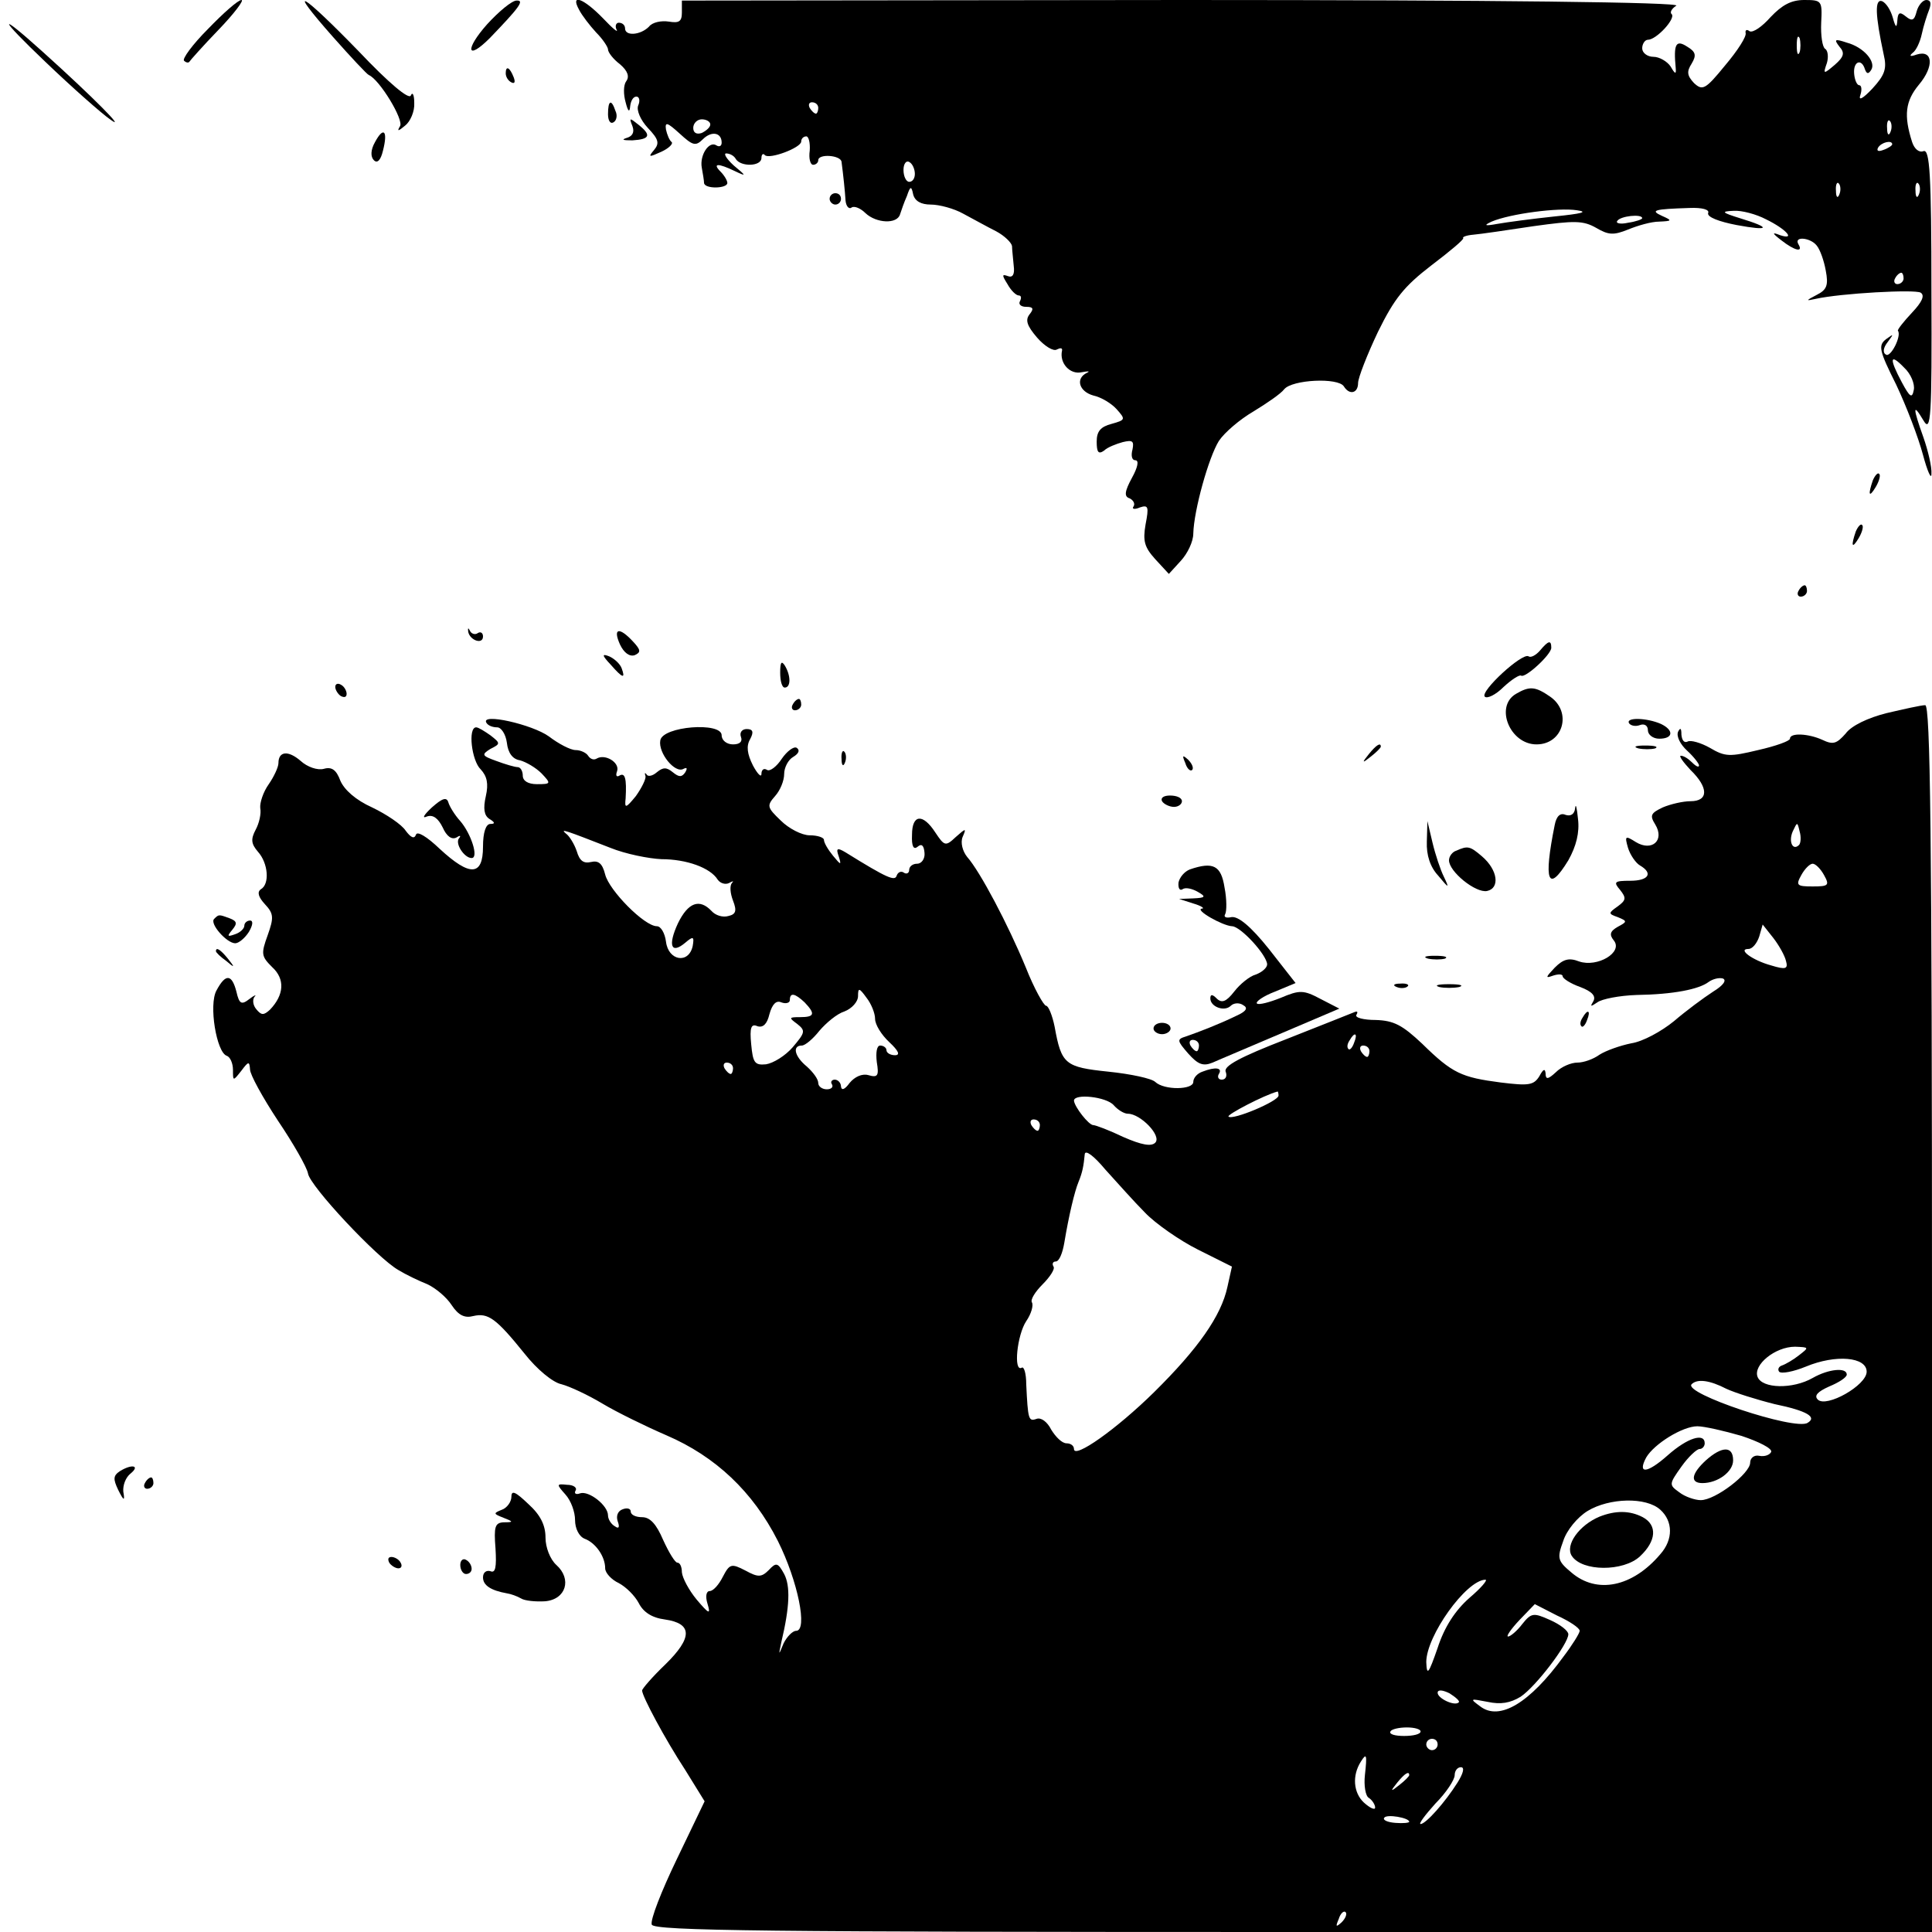
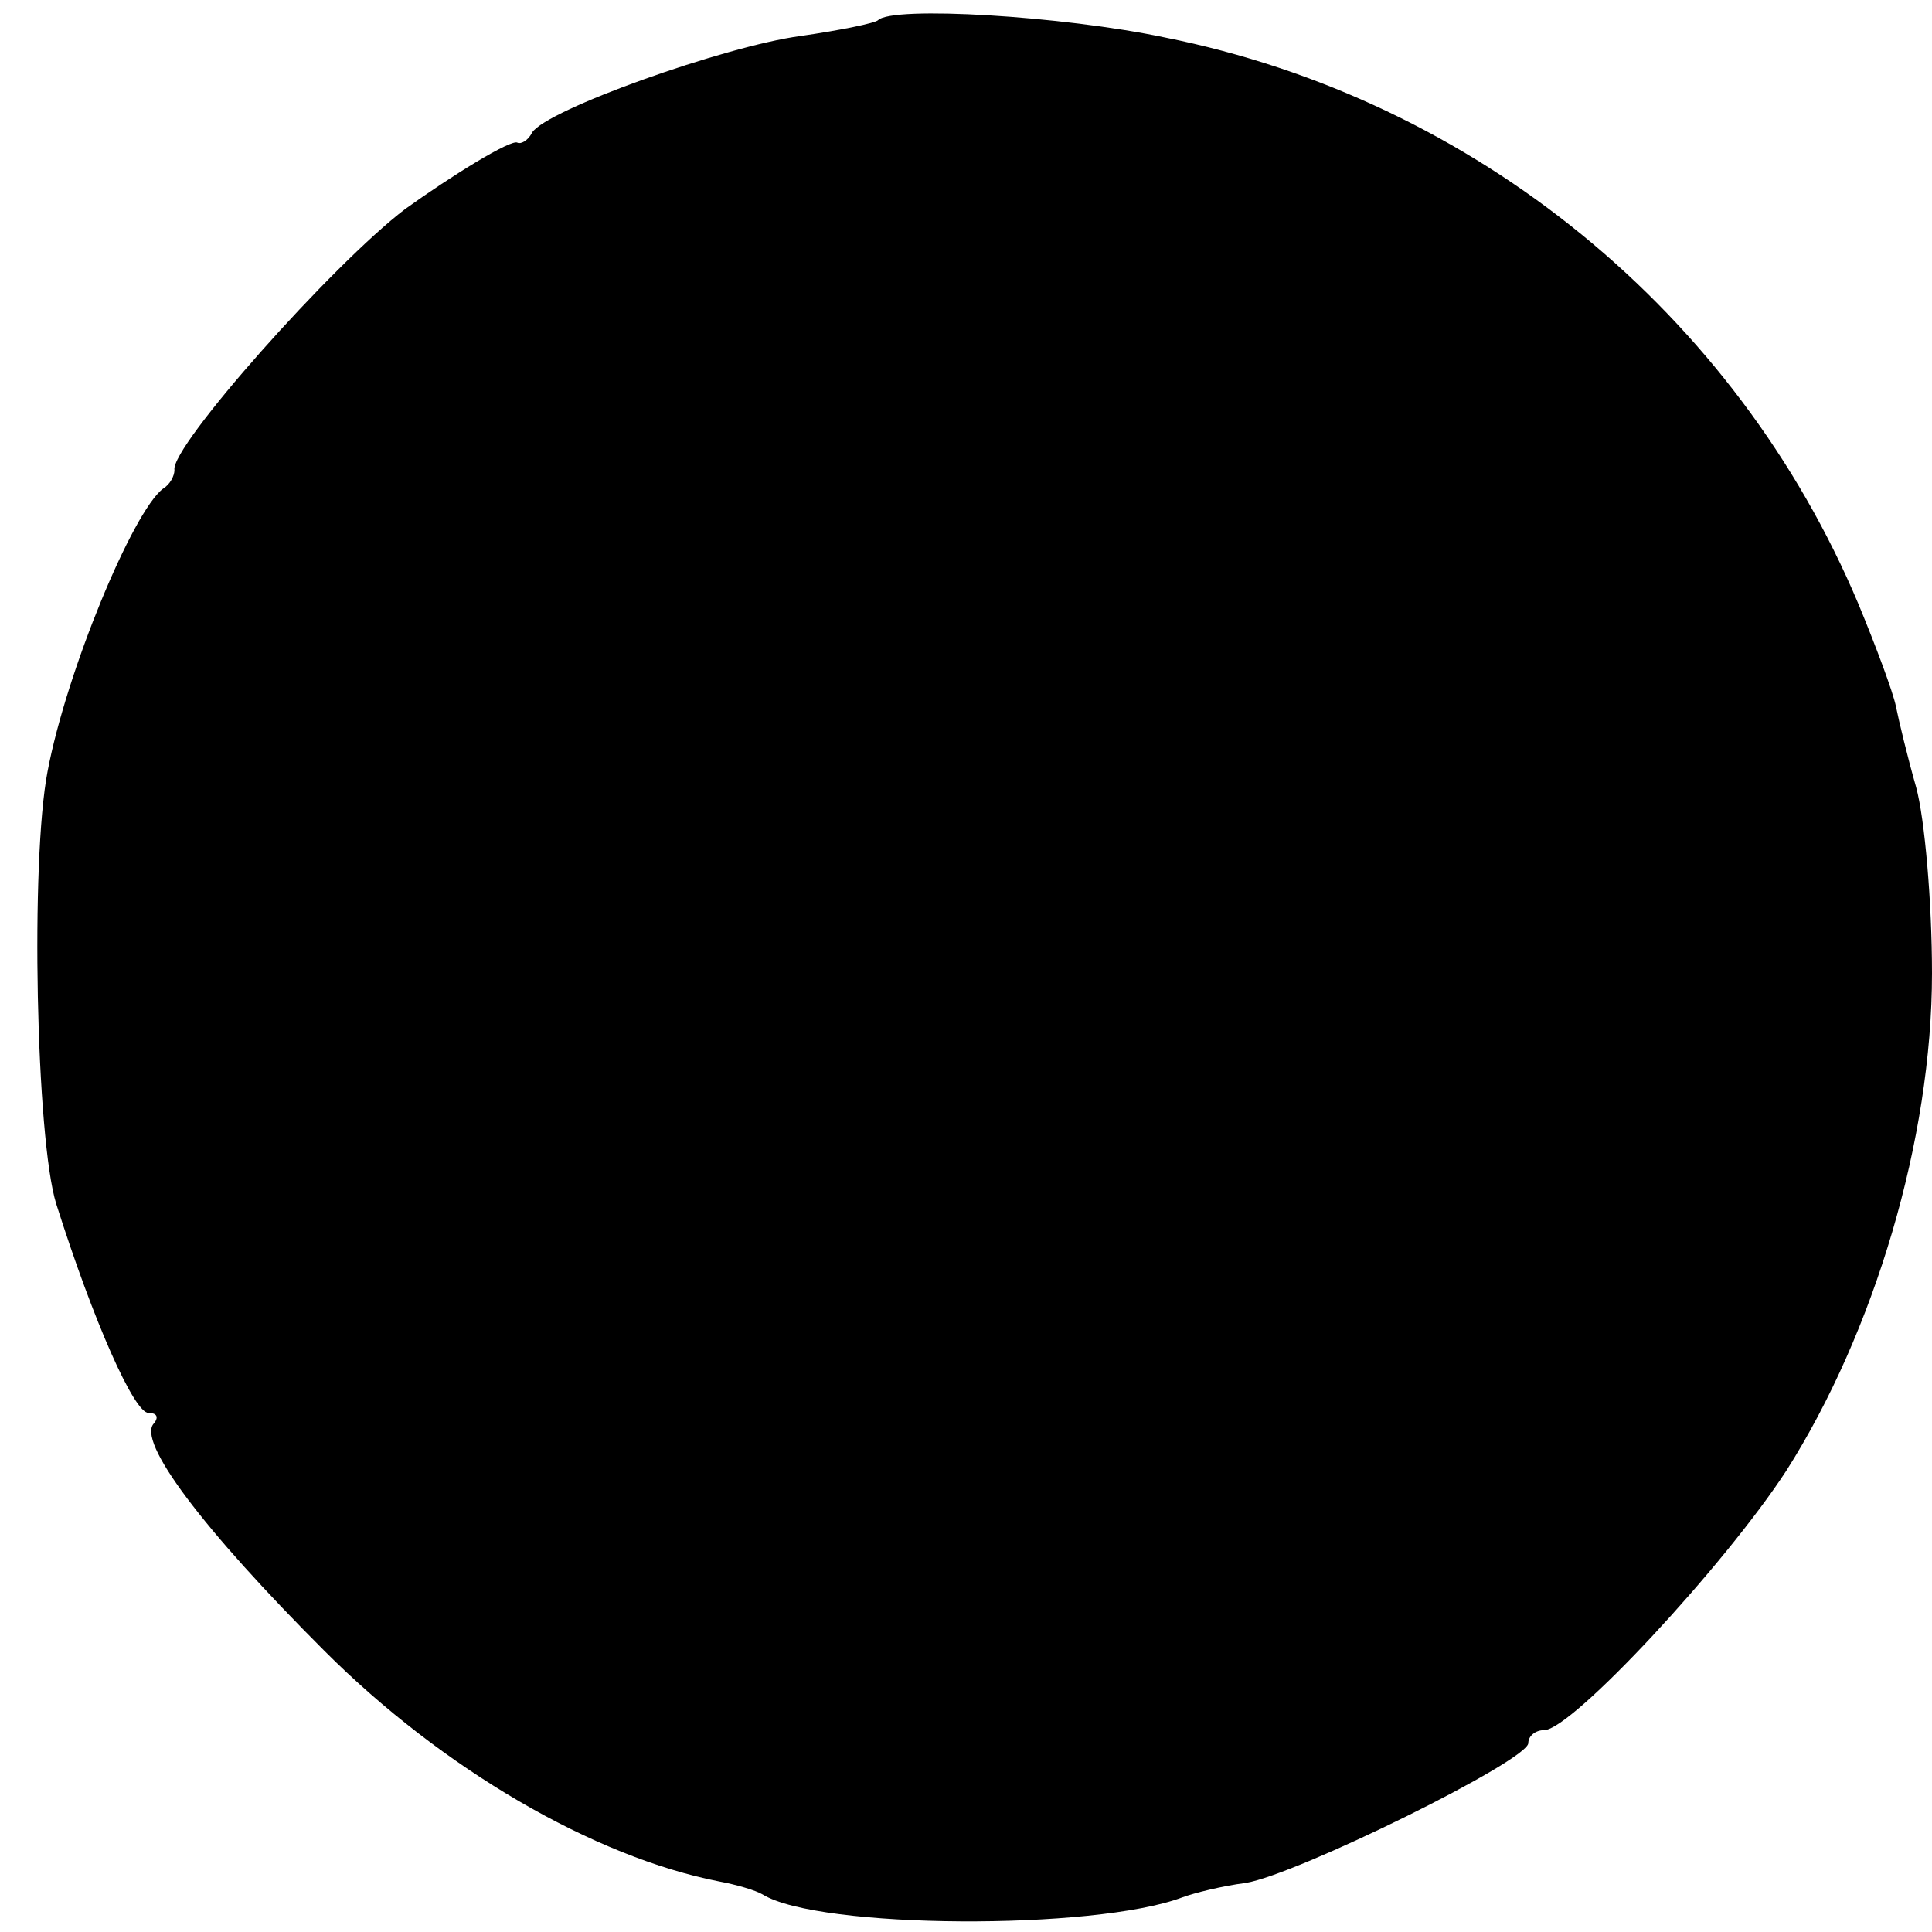
- <svg xmlns="http://www.w3.org/2000/svg" version="1.0" width="340pt" height="340pt" viewBox="0 0 340 340" preserveAspectRatio="xMidYMid meet">
-   <g transform="translate(0,340) scale(0.1,-0.1)" fill="#000000" stroke="none">
-     <path d="M366 3349 c-27 -27 -46 -53 -42 -56 3 -3 7 -4 9 -2 1 2 24 28 52 57 27 28 45 52 40 52 -6 0 -32 -23 -59 -51z" />
-     <path d="M586 3335 c31 -35 60 -66 63 -67 19 -8 62 -79 55 -90 -6 -10 -3 -9 9 1 9 7 17 25 16 40 0 14 -3 20 -6 13 -3 -8 -38 21 -92 78 -101 104 -129 120 -45 25z" />
-     <path d="M857 3357 c-39 -44 -36 -65 5 -24 51 53 62 67 47 66 -8 0 -31 -19 -52 -42z" />
-     <path d="M1019 3383 c5 -10 19 -28 30 -40 12 -12 21 -26 21 -30 0 -5 9 -17 21 -26 14 -12 17 -22 11 -30 -5 -7 -5 -23 -1 -37 4 -16 7 -19 8 -7 1 9 5 17 11 17 5 0 7 -7 3 -16 -3 -8 4 -25 17 -39 19 -20 21 -27 11 -39 -11 -13 -9 -13 13 -3 13 6 21 14 18 17 -4 3 -8 13 -10 22 -2 14 2 13 24 -7 23 -21 28 -23 41 -10 15 15 33 12 33 -6 0 -6 -4 -8 -9 -5 -13 9 -30 -17 -26 -39 2 -11 4 -23 4 -27 1 -11 41 -10 41 0 0 4 -5 13 -12 20 -15 15 -4 15 25 1 21 -10 21 -9 -2 10 -13 12 -18 21 -13 21 6 0 14 -4 17 -10 9 -14 45 -13 45 2 0 6 3 9 6 5 8 -8 64 13 64 24 0 5 4 9 9 9 4 0 7 -11 6 -25 -2 -14 1 -25 6 -25 5 0 9 4 9 8 0 12 40 9 41 -3 3 -23 6 -51 7 -68 1 -10 6 -16 11 -12 5 3 16 -2 24 -10 19 -18 56 -20 61 -2 2 6 7 21 12 32 6 18 8 18 11 3 3 -12 14 -18 31 -18 15 0 41 -7 57 -16 17 -9 42 -23 58 -31 15 -8 27 -20 28 -26 0 -7 2 -22 3 -35 2 -15 -2 -21 -10 -18 -11 4 -11 2 -1 -14 6 -11 15 -20 20 -20 4 0 5 -4 2 -10 -3 -5 1 -10 11 -10 12 0 14 -3 6 -13 -8 -10 -5 -20 13 -41 13 -15 29 -25 35 -21 6 3 10 3 9 -2 -5 -22 14 -43 35 -38 11 2 15 2 9 -1 -21 -10 -14 -33 11 -40 14 -3 32 -14 41 -24 16 -18 16 -19 -9 -26 -19 -5 -26 -13 -26 -31 0 -19 3 -23 13 -16 6 6 22 12 33 15 17 4 20 2 17 -13 -3 -11 -1 -19 5 -19 7 0 4 -13 -6 -31 -13 -24 -14 -33 -4 -36 6 -3 10 -9 7 -14 -4 -5 2 -6 11 -2 15 5 16 1 10 -30 -5 -29 -2 -40 17 -61 l24 -26 21 23 c12 13 22 34 22 48 1 41 27 134 45 163 10 15 37 38 61 52 23 14 48 31 54 39 14 17 95 21 105 5 10 -16 25 -12 25 6 0 9 16 50 35 90 29 59 46 80 94 117 33 25 58 46 56 48 -2 2 6 5 18 6 12 1 60 8 106 15 72 10 87 10 110 -3 22 -13 31 -13 56 -3 17 7 41 14 55 14 23 1 23 2 5 10 -22 10 -14 12 48 14 23 1 36 -3 33 -9 -2 -7 19 -15 50 -21 59 -11 62 -5 6 12 -32 10 -34 12 -11 13 14 1 40 -6 57 -15 35 -17 53 -37 25 -28 -15 6 -15 4 2 -9 23 -18 39 -22 30 -7 -9 15 21 12 32 -2 6 -7 13 -27 16 -44 5 -26 2 -34 -16 -43 -19 -10 -20 -11 -2 -7 45 10 175 17 185 11 8 -5 2 -17 -15 -35 -15 -16 -26 -30 -25 -32 7 -9 -13 -48 -21 -42 -6 3 -5 12 3 22 11 15 11 15 -3 5 -14 -11 -12 -20 18 -80 18 -38 39 -93 47 -123 8 -30 15 -45 15 -34 1 12 -6 41 -14 64 -19 53 -19 62 0 30 13 -22 15 3 14 227 0 207 -3 251 -14 247 -8 -3 -16 4 -20 16 -15 47 -12 72 12 101 27 32 25 62 -4 53 -11 -4 -14 -3 -7 3 6 4 13 19 16 33 3 14 9 33 13 43 4 11 3 17 -5 17 -6 0 -14 -9 -17 -20 -4 -16 -8 -18 -19 -9 -11 9 -14 7 -15 -7 -1 -14 -3 -13 -8 5 -4 14 -12 26 -19 29 -13 4 -12 -24 3 -94 6 -25 2 -36 -20 -60 -17 -18 -25 -22 -21 -11 3 9 2 17 -2 17 -4 0 -8 9 -9 20 -2 22 13 28 19 8 3 -8 6 -9 11 -1 9 14 -13 40 -43 48 -21 7 -23 6 -13 -7 10 -11 8 -18 -8 -32 -20 -17 -21 -17 -14 3 3 10 2 22 -3 25 -5 3 -8 24 -7 46 2 39 1 40 -30 40 -23 0 -39 -9 -59 -30 -15 -17 -31 -28 -37 -25 -5 4 -8 2 -7 -3 2 -6 -14 -31 -36 -57 -35 -43 -40 -45 -55 -31 -12 13 -13 20 -4 34 9 15 7 21 -8 30 -20 13 -24 4 -20 -38 1 -11 -1 -11 -9 3 -6 9 -20 17 -30 17 -11 0 -20 7 -20 15 0 8 5 15 10 15 15 0 49 37 42 45 -4 3 0 10 8 15 9 6 -317 10 -867 10 l-883 -1 0 -21 c0 -16 -5 -19 -23 -16 -13 2 -29 -1 -35 -9 -15 -15 -42 -17 -42 -3 0 6 -5 10 -11 10 -5 0 -7 -6 -4 -12 4 -7 -7 2 -24 20 -34 35 -58 44 -42 15z m2148 -75 c-3 -7 -5 -2 -5 12 0 14 2 19 5 13 2 -7 2 -19 0 -25z m-1727 -98 c0 -5 -2 -10 -4 -10 -3 0 -8 5 -11 10 -3 6 -1 10 4 10 6 0 11 -4 11 -10z m-190 -29 c0 -5 -7 -11 -15 -15 -9 -3 -15 0 -15 9 0 8 7 15 15 15 8 0 15 -4 15 -9z m2077 -13 c-3 -8 -6 -5 -6 6 -1 11 2 17 5 13 3 -3 4 -12 1 -19z m3 -22 c0 -2 -7 -7 -16 -10 -8 -3 -12 -2 -9 4 6 10 25 14 25 6z m-1720 -52 c0 -8 -4 -14 -10 -14 -5 0 -10 9 -10 21 0 11 5 17 10 14 6 -3 10 -13 10 -21z m1627 -36 c-3 -8 -6 -5 -6 6 -1 11 2 17 5 13 3 -3 4 -12 1 -19z m140 0 c-3 -8 -6 -5 -6 6 -1 11 2 17 5 13 3 -3 4 -12 1 -19z m-642 -39 c-38 -4 -83 -10 -100 -13 -22 -4 -25 -3 -10 4 33 14 118 25 150 20 21 -3 9 -6 -40 -11z m155 -3 c0 -2 -11 -6 -25 -8 -13 -3 -22 -1 -19 3 5 9 44 13 44 5z m460 -106 c0 -5 -5 -10 -11 -10 -5 0 -7 5 -4 10 3 6 8 10 11 10 2 0 4 -4 4 -10z m18 -196 c-3 -16 -7 -13 -21 13 -23 43 -21 52 4 26 12 -11 19 -29 17 -39z" />
-     <path d="M80 3291 c47 -45 99 -91 115 -102 28 -20 -30 39 -120 120 -81 73 -78 61 5 -18z" />
-     <path d="M890 3271 c0 -6 4 -13 10 -16 6 -3 7 1 4 9 -7 18 -14 21 -14 7z" />
-     <path d="M1070 3199 c0 -11 4 -18 10 -14 5 3 7 12 3 20 -7 21 -13 19 -13 -6z" />
-     <path d="M1113 3178 c4 -11 0 -18 -11 -21 -9 -3 -5 -4 11 -4 31 2 34 9 10 28 -15 12 -16 12 -10 -3z" />
-     <path d="M660 3150 c-8 -14 -8 -26 -2 -32 6 -6 12 0 16 17 9 35 1 43 -14 15z" />
-     <path d="M1460 3050 c0 -5 5 -10 10 -10 6 0 10 5 10 10 0 6 -4 10 -10 10 -5 0 -10 -4 -10 -10z" />
-     <path d="M3296 2555 c-9 -26 -7 -32 5 -12 6 10 9 21 6 23 -2 3 -7 -2 -11 -11z" />
-     <path d="M3266 2465 c-9 -26 -7 -32 5 -12 6 10 9 21 6 23 -2 3 -7 -2 -11 -11z" />
-     <path d="M3165 2360 c-3 -5 -1 -10 4 -10 6 0 11 5 11 10 0 6 -2 10 -4 10 -3 0 -8 -4 -11 -10z" />
-     <path d="M824 2288 c3 -15 26 -23 26 -8 0 6 -4 9 -9 6 -5 -4 -12 -1 -14 4 -3 6 -4 5 -3 -2z" />
-     <path d="M1091 2266 c7 -15 17 -22 26 -19 11 5 11 9 -3 24 -24 26 -36 24 -23 -5z" />
-     <path d="M2710 2255 c-7 -8 -16 -13 -20 -10 -11 7 -86 -62 -77 -71 4 -4 19 3 33 17 14 13 28 22 31 20 7 -5 53 37 53 49 0 14 -5 13 -20 -5z" />
-     <path d="M1075 2230 c21 -24 26 -25 19 -6 -3 8 -13 17 -22 21 -13 5 -13 2 3 -15z" />
-     <path d="M1373 2216 c0 -14 3 -26 8 -26 11 0 11 21 0 39 -6 9 -8 5 -8 -13z" />
-     <path d="M590 2191 c0 -5 5 -13 10 -16 6 -3 10 -2 10 4 0 5 -4 13 -10 16 -5 3 -10 2 -10 -4z" />
-     <path d="M2668 2179 c-38 -22 -11 -89 36 -89 47 0 63 57 24 84 -26 18 -36 19 -60 5z" />
-     <path d="M1395 2160 c-3 -5 -1 -10 4 -10 6 0 11 5 11 10 0 6 -2 10 -4 10 -3 0 -8 -4 -11 -10z" />
-     <path d="M3320 2145 c-32 -8 -62 -22 -72 -36 -16 -18 -22 -20 -41 -11 -24 11 -57 13 -57 2 0 -4 -25 -13 -56 -20 -50 -12 -58 -12 -85 4 -16 9 -34 14 -39 11 -6 -3 -10 2 -11 12 0 12 -2 13 -6 5 -3 -8 4 -22 16 -33 12 -11 21 -23 21 -26 0 -4 -5 -2 -12 5 -7 7 -15 12 -20 12 -4 0 4 -11 17 -25 32 -31 32 -55 0 -55 -13 0 -35 -5 -49 -11 -21 -10 -23 -14 -13 -30 17 -28 -6 -48 -34 -31 -19 12 -20 11 -14 -10 4 -13 14 -27 21 -31 24 -14 15 -27 -17 -27 -28 0 -30 -2 -18 -16 11 -14 11 -18 -4 -29 -17 -12 -17 -13 0 -19 17 -7 17 -8 0 -17 -14 -8 -15 -14 -7 -24 17 -21 -29 -48 -61 -37 -18 7 -28 4 -43 -11 -16 -17 -17 -19 -3 -14 9 3 17 3 17 -1 0 -4 14 -13 31 -19 21 -8 28 -16 23 -25 -6 -10 -5 -10 7 -2 8 6 39 12 69 13 65 1 110 10 127 23 7 5 18 8 25 6 7 -3 1 -12 -17 -23 -17 -11 -48 -34 -69 -52 -22 -18 -55 -36 -75 -39 -20 -4 -45 -13 -56 -20 -11 -8 -28 -14 -39 -14 -11 0 -28 -7 -38 -17 -14 -13 -18 -13 -18 -2 -1 9 -4 8 -11 -5 -10 -16 -19 -17 -68 -11 -69 9 -85 16 -138 68 -35 33 -50 41 -82 42 -21 0 -37 4 -34 9 3 5 2 7 -3 5 -5 -2 -60 -24 -121 -48 -80 -31 -110 -47 -106 -57 3 -8 0 -14 -7 -14 -6 0 -8 5 -5 10 7 11 -6 13 -29 4 -9 -3 -16 -11 -16 -18 0 -14 -51 -15 -67 0 -6 6 -43 14 -82 18 -77 8 -83 13 -95 79 -4 20 -11 37 -15 37 -4 0 -21 30 -36 68 -31 75 -80 168 -103 194 -8 10 -12 25 -8 35 7 16 6 16 -12 0 -18 -17 -20 -16 -36 8 -22 34 -41 32 -41 -4 -1 -21 3 -27 10 -21 7 6 11 2 12 -11 1 -10 -5 -19 -13 -19 -8 0 -14 -5 -14 -11 0 -5 -4 -8 -9 -5 -5 4 -11 1 -13 -5 -3 -10 -16 -5 -90 41 -15 9 -17 7 -12 -7 5 -16 4 -16 -10 1 -9 11 -16 23 -16 28 0 4 -11 8 -25 8 -14 0 -37 12 -51 26 -24 23 -25 26 -10 43 9 10 16 27 16 39 0 11 7 25 16 30 10 6 12 12 6 16 -5 3 -17 -6 -26 -19 -9 -14 -21 -23 -26 -20 -6 4 -10 0 -10 -7 0 -7 -7 0 -15 15 -10 20 -12 34 -5 46 7 13 5 18 -6 18 -8 0 -13 -6 -10 -14 3 -8 -2 -13 -14 -13 -11 0 -20 7 -20 16 0 24 -104 16 -108 -9 -4 -22 26 -59 41 -50 6 3 7 1 3 -6 -6 -9 -11 -9 -22 0 -11 9 -17 9 -28 0 -8 -7 -16 -8 -18 -4 -3 4 -4 3 -2 -3 1 -5 -7 -21 -17 -35 -18 -22 -20 -22 -18 -4 2 35 -1 46 -11 40 -5 -3 -7 0 -4 8 5 15 -21 31 -36 22 -5 -3 -11 -1 -15 5 -3 5 -13 10 -22 10 -9 0 -30 11 -47 24 -29 21 -121 42 -110 24 3 -5 11 -8 19 -8 7 0 15 -12 17 -27 2 -18 10 -29 23 -31 11 -3 28 -13 38 -23 17 -18 17 -19 -8 -19 -16 0 -25 6 -25 15 0 8 -4 15 -9 15 -5 0 -22 5 -38 11 -25 9 -26 11 -10 21 18 9 18 10 0 24 -10 7 -21 14 -25 14 -15 0 -8 -59 8 -74 11 -12 14 -25 9 -47 -5 -22 -3 -34 6 -40 10 -6 11 -9 2 -9 -8 0 -13 -15 -13 -40 0 -52 -23 -53 -76 -4 -23 22 -40 32 -42 25 -3 -8 -9 -5 -18 7 -7 11 -34 29 -59 41 -29 13 -49 31 -56 47 -7 19 -15 25 -29 21 -11 -3 -29 3 -41 14 -22 19 -39 17 -39 -4 0 -7 -8 -24 -17 -37 -10 -14 -16 -33 -15 -42 2 -10 -2 -27 -8 -38 -9 -17 -8 -25 4 -39 18 -20 21 -57 5 -66 -7 -5 -4 -14 7 -26 16 -17 16 -24 5 -55 -12 -33 -11 -37 8 -56 23 -21 21 -49 -4 -75 -11 -10 -15 -10 -24 1 -6 7 -7 17 -3 22 4 4 0 3 -9 -4 -14 -11 -18 -9 -23 13 -8 31 -19 32 -35 2 -14 -25 0 -109 18 -115 6 -2 11 -13 11 -25 0 -20 0 -20 15 -1 12 16 14 17 15 2 0 -9 22 -49 49 -90 27 -40 51 -82 53 -93 3 -22 122 -149 159 -170 13 -8 36 -19 51 -25 15 -7 34 -23 43 -37 12 -18 23 -23 38 -19 26 6 40 -4 90 -66 22 -28 50 -51 65 -54 15 -4 47 -19 72 -34 25 -15 76 -40 113 -56 86 -37 152 -99 196 -186 35 -70 53 -158 32 -158 -6 0 -16 -10 -22 -22 -9 -22 -9 -22 -4 2 15 63 16 99 5 120 -11 20 -14 21 -27 7 -13 -13 -19 -13 -41 -1 -25 13 -28 12 -40 -11 -7 -14 -17 -25 -23 -25 -6 0 -8 -9 -4 -22 6 -20 3 -19 -19 7 -14 17 -25 38 -26 48 0 9 -3 17 -8 17 -4 0 -15 18 -25 40 -12 28 -23 40 -37 40 -11 0 -20 4 -20 10 0 5 -6 7 -14 4 -9 -3 -12 -12 -9 -21 4 -11 2 -14 -5 -9 -7 4 -12 13 -12 19 0 18 -34 44 -49 39 -8 -3 -11 0 -8 5 3 5 -4 10 -15 10 -19 2 -19 1 -3 -17 10 -11 17 -31 17 -45 0 -15 7 -29 17 -33 19 -7 36 -31 36 -52 0 -8 11 -20 24 -26 13 -7 28 -22 35 -35 8 -16 23 -26 46 -29 49 -7 49 -32 1 -79 -23 -22 -41 -43 -41 -46 0 -10 40 -85 76 -140 l34 -55 -49 -102 c-27 -56 -47 -107 -44 -115 4 -11 203 -13 1129 -13 l1124 0 0 1080 c0 858 -3 1080 -12 1079 -7 0 -38 -7 -68 -14z m-154 -232 c-11 -11 -19 6 -11 24 8 17 8 17 12 0 3 -10 2 -21 -1 -24z m-2092 -5 c27 -11 68 -19 90 -20 44 0 86 -15 99 -36 5 -7 14 -9 20 -6 7 4 9 4 5 0 -4 -5 -3 -18 2 -31 7 -18 5 -24 -8 -27 -10 -3 -23 1 -30 9 -21 22 -41 15 -59 -22 -18 -39 -12 -55 13 -34 14 12 16 11 13 -6 -7 -32 -43 -26 -47 8 -2 15 -9 27 -16 27 -22 0 -84 63 -91 91 -5 20 -12 25 -25 22 -13 -3 -20 2 -25 19 -4 12 -13 27 -19 31 -12 10 1 5 78 -25z m2136 -48 c10 -18 8 -20 -20 -20 -28 0 -30 2 -20 20 6 11 15 20 20 20 5 0 14 -9 20 -20z m-67 -151 c4 -14 0 -16 -26 -8 -33 9 -60 29 -40 29 7 0 15 10 19 22 l6 21 19 -24 c10 -13 20 -31 22 -40z m-1603 -102 c0 -10 11 -28 25 -41 16 -15 20 -23 10 -23 -8 0 -15 4 -15 9 0 4 -5 8 -11 8 -6 0 -8 -12 -6 -29 4 -24 2 -28 -15 -23 -11 3 -24 -3 -33 -14 -8 -11 -14 -14 -15 -6 0 6 -5 12 -11 12 -5 0 -8 -4 -5 -8 3 -5 -1 -9 -9 -9 -8 0 -15 5 -15 11 0 7 -9 19 -20 29 -22 18 -26 37 -9 37 6 0 20 12 31 26 12 14 31 30 44 34 13 5 24 17 24 27 0 15 2 15 15 -3 8 -10 15 -27 15 -37z m-124 29 c19 -20 18 -26 -8 -26 -20 0 -20 -1 -5 -12 15 -12 14 -15 -8 -41 -13 -15 -34 -28 -47 -30 -20 -2 -23 3 -26 35 -3 30 0 37 11 32 10 -3 17 4 21 21 5 18 12 25 21 21 8 -3 15 -1 15 4 0 14 9 12 26 -4z m967 -71 c-3 -9 -8 -14 -10 -11 -3 3 -2 9 2 15 9 16 15 13 8 -4z m27 -15 c0 -5 -2 -10 -4 -10 -3 0 -8 5 -11 10 -3 6 -1 10 4 10 6 0 11 -4 11 -10z m-1120 -30 c0 -5 -2 -10 -4 -10 -3 0 -8 5 -11 10 -3 6 -1 10 4 10 6 0 11 -4 11 -10z m960 -48 c0 -10 -81 -44 -88 -37 -4 3 63 38 86 44 1 1 2 -3 2 -7z m-290 -17 c7 -8 18 -15 25 -15 22 0 60 -39 48 -51 -7 -7 -24 -4 -56 10 -25 12 -49 21 -53 21 -8 0 -33 32 -34 43 0 13 57 7 70 -8z m-130 -35 c0 -5 -2 -10 -4 -10 -3 0 -8 5 -11 10 -3 6 -1 10 4 10 6 0 11 -4 11 -10z m185 -154 c18 -19 61 -49 93 -65 l60 -30 -8 -36 c-11 -51 -52 -109 -129 -185 -66 -65 -141 -118 -141 -100 0 6 -6 10 -13 10 -8 0 -19 11 -27 24 -7 14 -18 22 -26 19 -14 -5 -15 -1 -18 61 0 19 -4 32 -8 29 -15 -8 -8 58 8 82 9 13 13 28 10 33 -3 5 6 19 19 32 13 13 22 27 19 31 -3 5 -1 9 4 9 6 0 12 15 15 33 8 48 18 90 25 107 7 17 9 28 11 49 1 8 16 -3 36 -27 20 -22 51 -57 70 -76z m1151 -251 c-10 -8 -24 -16 -30 -18 -6 -2 -8 -7 -5 -11 4 -4 25 0 47 9 53 22 107 17 107 -9 0 -24 -71 -64 -86 -49 -7 7 0 14 20 23 17 7 31 16 31 21 0 13 -32 10 -60 -6 -35 -20 -89 -19 -97 2 -8 21 31 53 66 53 25 -1 25 -1 7 -15z m-128 -59 c15 -7 53 -19 85 -27 58 -12 75 -23 58 -33 -22 -14 -220 52 -204 68 10 10 32 7 61 -8z m27 -83 c30 -10 54 -22 52 -28 -2 -5 -11 -9 -21 -7 -9 2 -16 -4 -16 -12 0 -19 -61 -66 -87 -66 -10 0 -28 6 -38 14 -18 13 -18 14 4 45 12 17 27 31 32 31 5 0 9 5 9 10 0 19 -30 10 -65 -21 -36 -32 -54 -34 -38 -4 14 24 64 55 90 55 12 0 47 -8 78 -17z m-143 -130 c22 -20 23 -52 0 -78 -49 -58 -112 -71 -157 -32 -24 20 -25 25 -14 55 6 19 25 42 43 53 38 23 103 25 128 2z m-336 -155 c-25 -22 -44 -51 -56 -88 -16 -46 -19 -50 -20 -25 0 46 70 144 104 145 5 0 -8 -15 -28 -32z m194 -58 c0 -4 -13 -25 -29 -46 -59 -81 -112 -113 -146 -87 -19 14 -18 14 13 8 23 -5 40 -2 58 9 27 18 84 93 84 110 0 6 -14 17 -32 25 -29 13 -33 13 -49 -7 -9 -12 -21 -22 -25 -22 -4 0 5 13 20 29 l27 28 39 -20 c22 -10 40 -22 40 -27z m-213 -126 c-7 -7 -37 7 -37 17 0 6 9 5 21 -1 11 -7 19 -14 16 -16z m-67 -51 c0 -5 -13 -8 -29 -8 -16 0 -27 3 -24 8 2 4 15 7 29 7 13 0 24 -3 24 -7z m30 -23 c0 -5 -4 -10 -10 -10 -5 0 -10 5 -10 10 0 6 5 10 10 10 6 0 10 -4 10 -10z m-128 -54 c-2 -18 1 -37 7 -40 6 -4 11 -12 11 -17 0 -5 -9 -1 -20 9 -18 17 -21 47 -5 72 10 16 11 12 7 -24z m163 -13 c-22 -35 -56 -73 -65 -73 -4 0 8 16 26 36 19 19 34 42 34 50 0 8 5 14 11 14 7 0 4 -11 -6 -27z m-85 13 c0 -2 -8 -10 -17 -17 -16 -13 -17 -12 -4 4 13 16 21 21 21 13z m0 -82 c0 -2 -11 -3 -24 -2 -14 1 -23 5 -20 9 4 7 44 0 44 -7z m-119 -177 c-10 -9 -11 -8 -5 6 3 10 9 15 12 12 3 -3 0 -11 -7 -18z" />
-     <path d="M3002 830 c-26 -24 -28 -40 -6 -40 27 0 54 20 54 40 0 26 -20 25 -48 0z" />
-     <path d="M2815 731 c-36 -15 -61 -50 -49 -69 18 -28 91 -28 120 -1 29 27 31 55 5 69 -23 12 -48 12 -76 1z" />
-     <path d="M2867 2127 c3 -4 11 -6 19 -3 8 3 14 -1 14 -9 0 -8 9 -15 20 -15 25 0 26 15 3 26 -25 11 -63 12 -56 1z" />
-     <path d="M2409 2073 c-13 -16 -12 -17 4 -4 9 7 17 15 17 17 0 8 -8 3 -21 -13z" />
-     <path d="M2883 2083 c9 -2 23 -2 30 0 6 3 -1 5 -18 5 -16 0 -22 -2 -12 -5z" />
-     <path d="M1481 2064 c0 -11 3 -14 6 -6 3 7 2 16 -1 19 -3 4 -6 -2 -5 -13z" />
-     <path d="M2086 2057 c3 -10 9 -15 12 -12 3 3 0 11 -7 18 -10 9 -11 8 -5 -6z" />
-     <path d="M760 1979 c-14 -13 -18 -20 -9 -16 11 4 20 -3 28 -19 7 -16 16 -22 24 -18 6 4 9 4 5 -1 -8 -9 9 -35 22 -35 13 0 -1 43 -20 65 -10 11 -19 26 -21 33 -3 10 -11 7 -29 -9z" />
-     <path d="M2045 1990 c3 -5 13 -10 21 -10 8 0 14 5 14 10 0 6 -9 10 -21 10 -11 0 -17 -4 -14 -10z" />
-     <path d="M2772 1978 c-1 -11 -8 -15 -17 -12 -9 4 -16 -2 -19 -18 -20 -99 -12 -121 24 -62 14 25 20 49 17 73 -2 20 -4 28 -5 19z" />
-     <path d="M2511 1919 c-1 -24 6 -45 20 -60 19 -23 20 -23 10 -2 -6 12 -15 39 -20 60 l-9 38 -1 -36z" />
-     <path d="M2563 1903 c-7 -2 -13 -10 -13 -17 0 -20 47 -58 67 -54 23 5 19 37 -9 61 -21 18 -25 19 -45 10z" />
-     <path d="M2094 1870 c-10 -4 -18 -14 -20 -23 -1 -10 2 -15 7 -12 5 4 17 1 26 -4 16 -9 15 -11 -7 -12 l-25 -1 25 -8 c14 -4 21 -9 15 -9 -13 -2 36 -30 53 -31 15 0 61 -50 62 -67 0 -6 -9 -14 -20 -18 -11 -3 -28 -17 -38 -30 -14 -18 -22 -21 -31 -12 -7 7 -11 8 -11 0 0 -15 25 -24 36 -13 5 5 15 6 22 1 9 -5 5 -11 -13 -19 -31 -15 -65 -28 -88 -36 -16 -5 -16 -7 4 -30 17 -19 26 -23 43 -16 11 5 66 28 122 52 l101 43 -33 17 c-30 16 -37 16 -70 2 -20 -8 -39 -13 -42 -10 -3 3 11 13 32 21 l36 15 -47 60 c-32 40 -54 58 -66 56 -9 -2 -14 0 -11 5 3 5 3 27 -1 47 -6 39 -20 46 -61 32z m16 -310 c0 -5 -2 -10 -4 -10 -3 0 -8 5 -11 10 -3 6 -1 10 4 10 6 0 11 -4 11 -10z" />
-     <path d="M377 1783 c-9 -8 22 -43 37 -43 6 0 17 9 24 20 7 12 8 20 2 20 -5 0 -10 -4 -10 -9 0 -5 -7 -12 -16 -15 -14 -5 -15 -4 -5 8 9 11 8 15 -5 20 -19 7 -19 7 -27 -1z" />
-     <path d="M380 1726 c0 -2 8 -10 18 -17 15 -13 16 -12 3 4 -13 16 -21 21 -21 13z" />
-     <path d="M2513 1713 c9 -2 23 -2 30 0 6 3 -1 5 -18 5 -16 0 -22 -2 -12 -5z" />
-     <path d="M2458 1663 c7 -3 16 -2 19 1 4 3 -2 6 -13 5 -11 0 -14 -3 -6 -6z" />
-     <path d="M2533 1663 c9 -2 25 -2 35 0 9 3 1 5 -18 5 -19 0 -27 -2 -17 -5z" />
-     <path d="M2785 1609 c-4 -6 -5 -12 -2 -15 2 -3 7 2 10 11 7 17 1 20 -8 4z" />
-     <path d="M2030 1590 c0 -5 7 -10 15 -10 8 0 15 5 15 10 0 6 -7 10 -15 10 -8 0 -15 -4 -15 -10z" />
-     <path d="M211 811 c-12 -8 -12 -14 -3 -33 10 -20 12 -20 9 -3 -1 11 4 25 13 32 17 14 2 17 -19 4z" />
-     <path d="M255 790 c-3 -5 -1 -10 4 -10 6 0 11 5 11 10 0 6 -2 10 -4 10 -3 0 -8 -4 -11 -10z" />
-     <path d="M900 766 c0 -9 -8 -20 -17 -23 -15 -6 -15 -7 3 -14 18 -7 18 -8 0 -8 -15 -1 -17 -8 -14 -46 2 -33 0 -44 -9 -40 -7 2 -13 -2 -13 -11 0 -14 14 -23 42 -28 7 -1 18 -5 25 -9 6 -4 25 -6 42 -5 37 3 48 39 20 64 -11 10 -19 31 -19 48 0 22 -9 40 -30 59 -23 22 -30 25 -30 13z" />
-     <path d="M685 650 c3 -5 11 -10 16 -10 6 0 7 5 4 10 -3 6 -11 10 -16 10 -6 0 -7 -4 -4 -10z" />
-     <path d="M810 646 c0 -9 5 -16 10 -16 6 0 10 4 10 9 0 6 -4 13 -10 16 -5 3 -10 -1 -10 -9z" />
+ <svg xmlns="http://www.w3.org/2000/svg" version="1.0" width="134pt" height="134pt" viewBox="0 0 134 134" preserveAspectRatio="xMidYMid meet">
+   <g transform="translate(0,134) scale(0.1,-0.1)" fill="#000000" stroke="none">
+     <path d="M609 1326 c-2 -2 -26 -7 -54 -11 -52 -7 -176 -51 -186 -67 -3 -6 -8 -8 -10 -7 -4 3 -46 -23 -78 -46 -50 -38 -163 -165 -160 -181 0 -4 -3 -10 -8 -13 -21 -16 -67 -127 -80 -196 -12 -62 -8 -255 6 -300 26 -82 54 -145 64 -145 6 0 7 -3 4 -7 -13 -12 34 -74 118 -158 82 -82 187 -143 274 -160 11 -2 25 -6 30 -9 39 -24 230 -25 291 -2 8 3 28 8 44 10 36 6 196 85 196 97 0 5 5 9 11 9 19 0 125 114 168 180 61 96 101 230 101 345 0 49 -5 107 -11 129 -6 21 -12 46 -14 56 -2 10 -14 42 -26 71 -85 202 -266 350 -481 393 -71 15 -189 22 -199 12z" />
  </g>
</svg>
